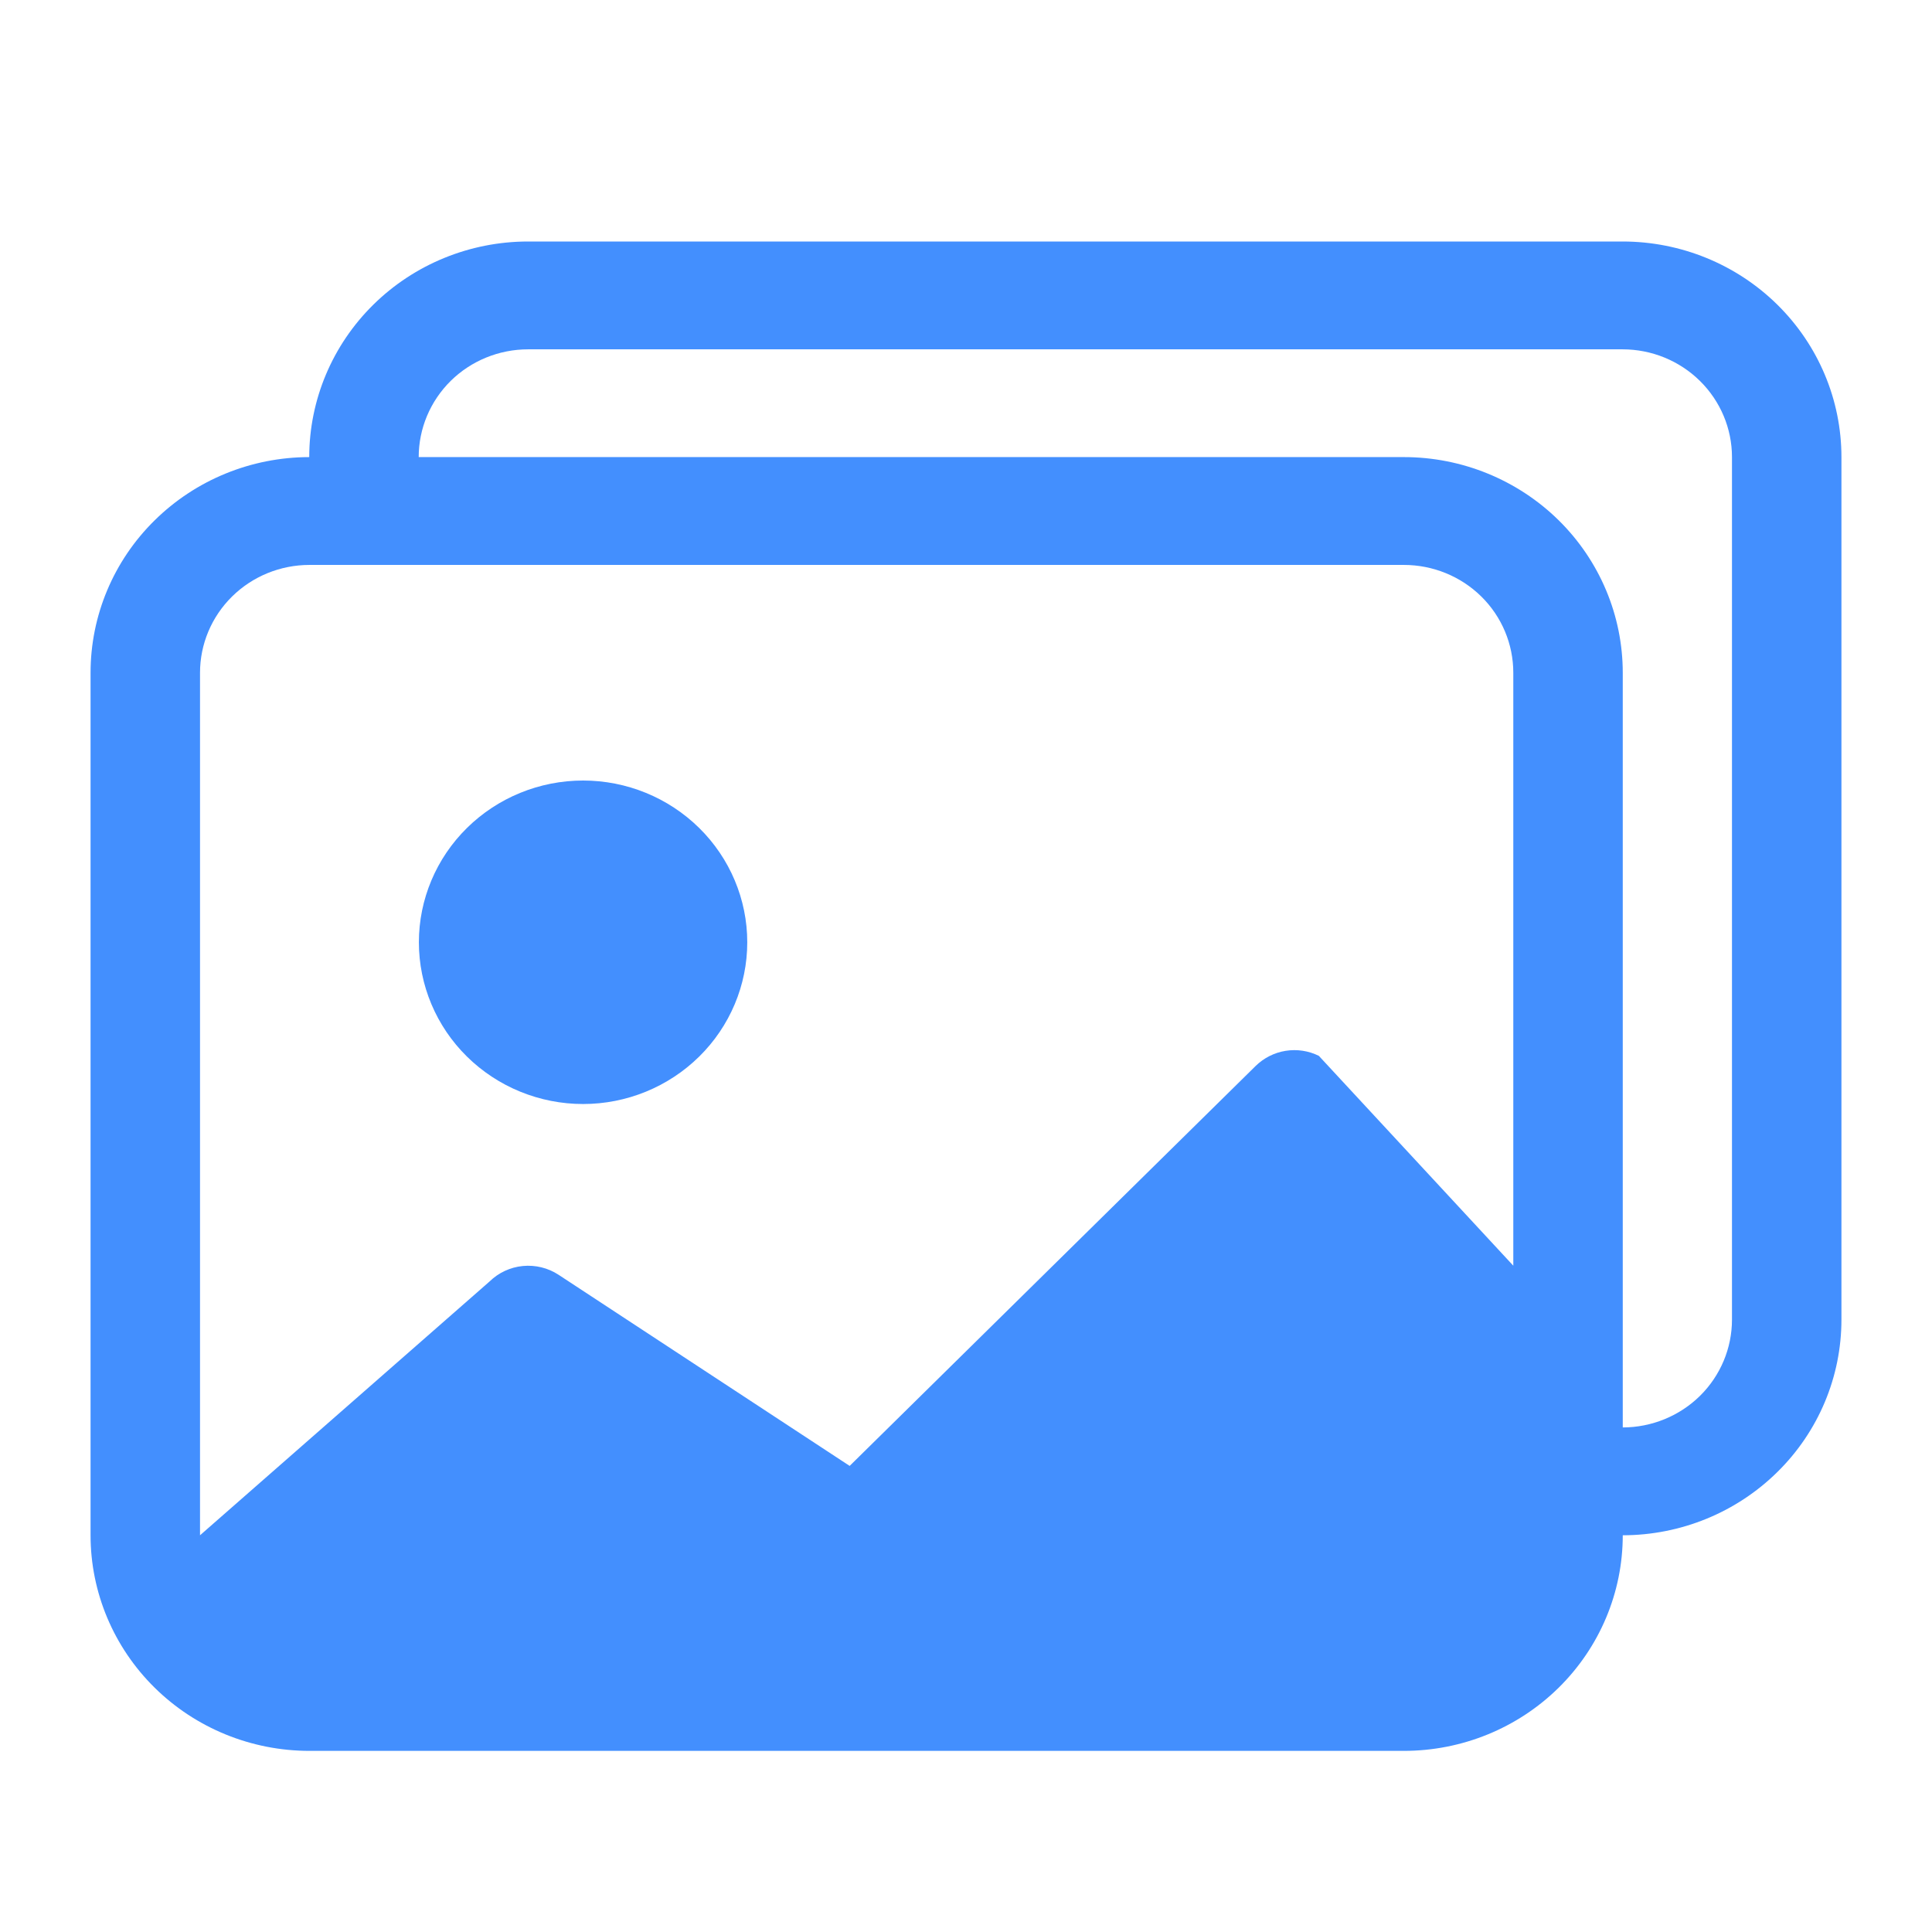
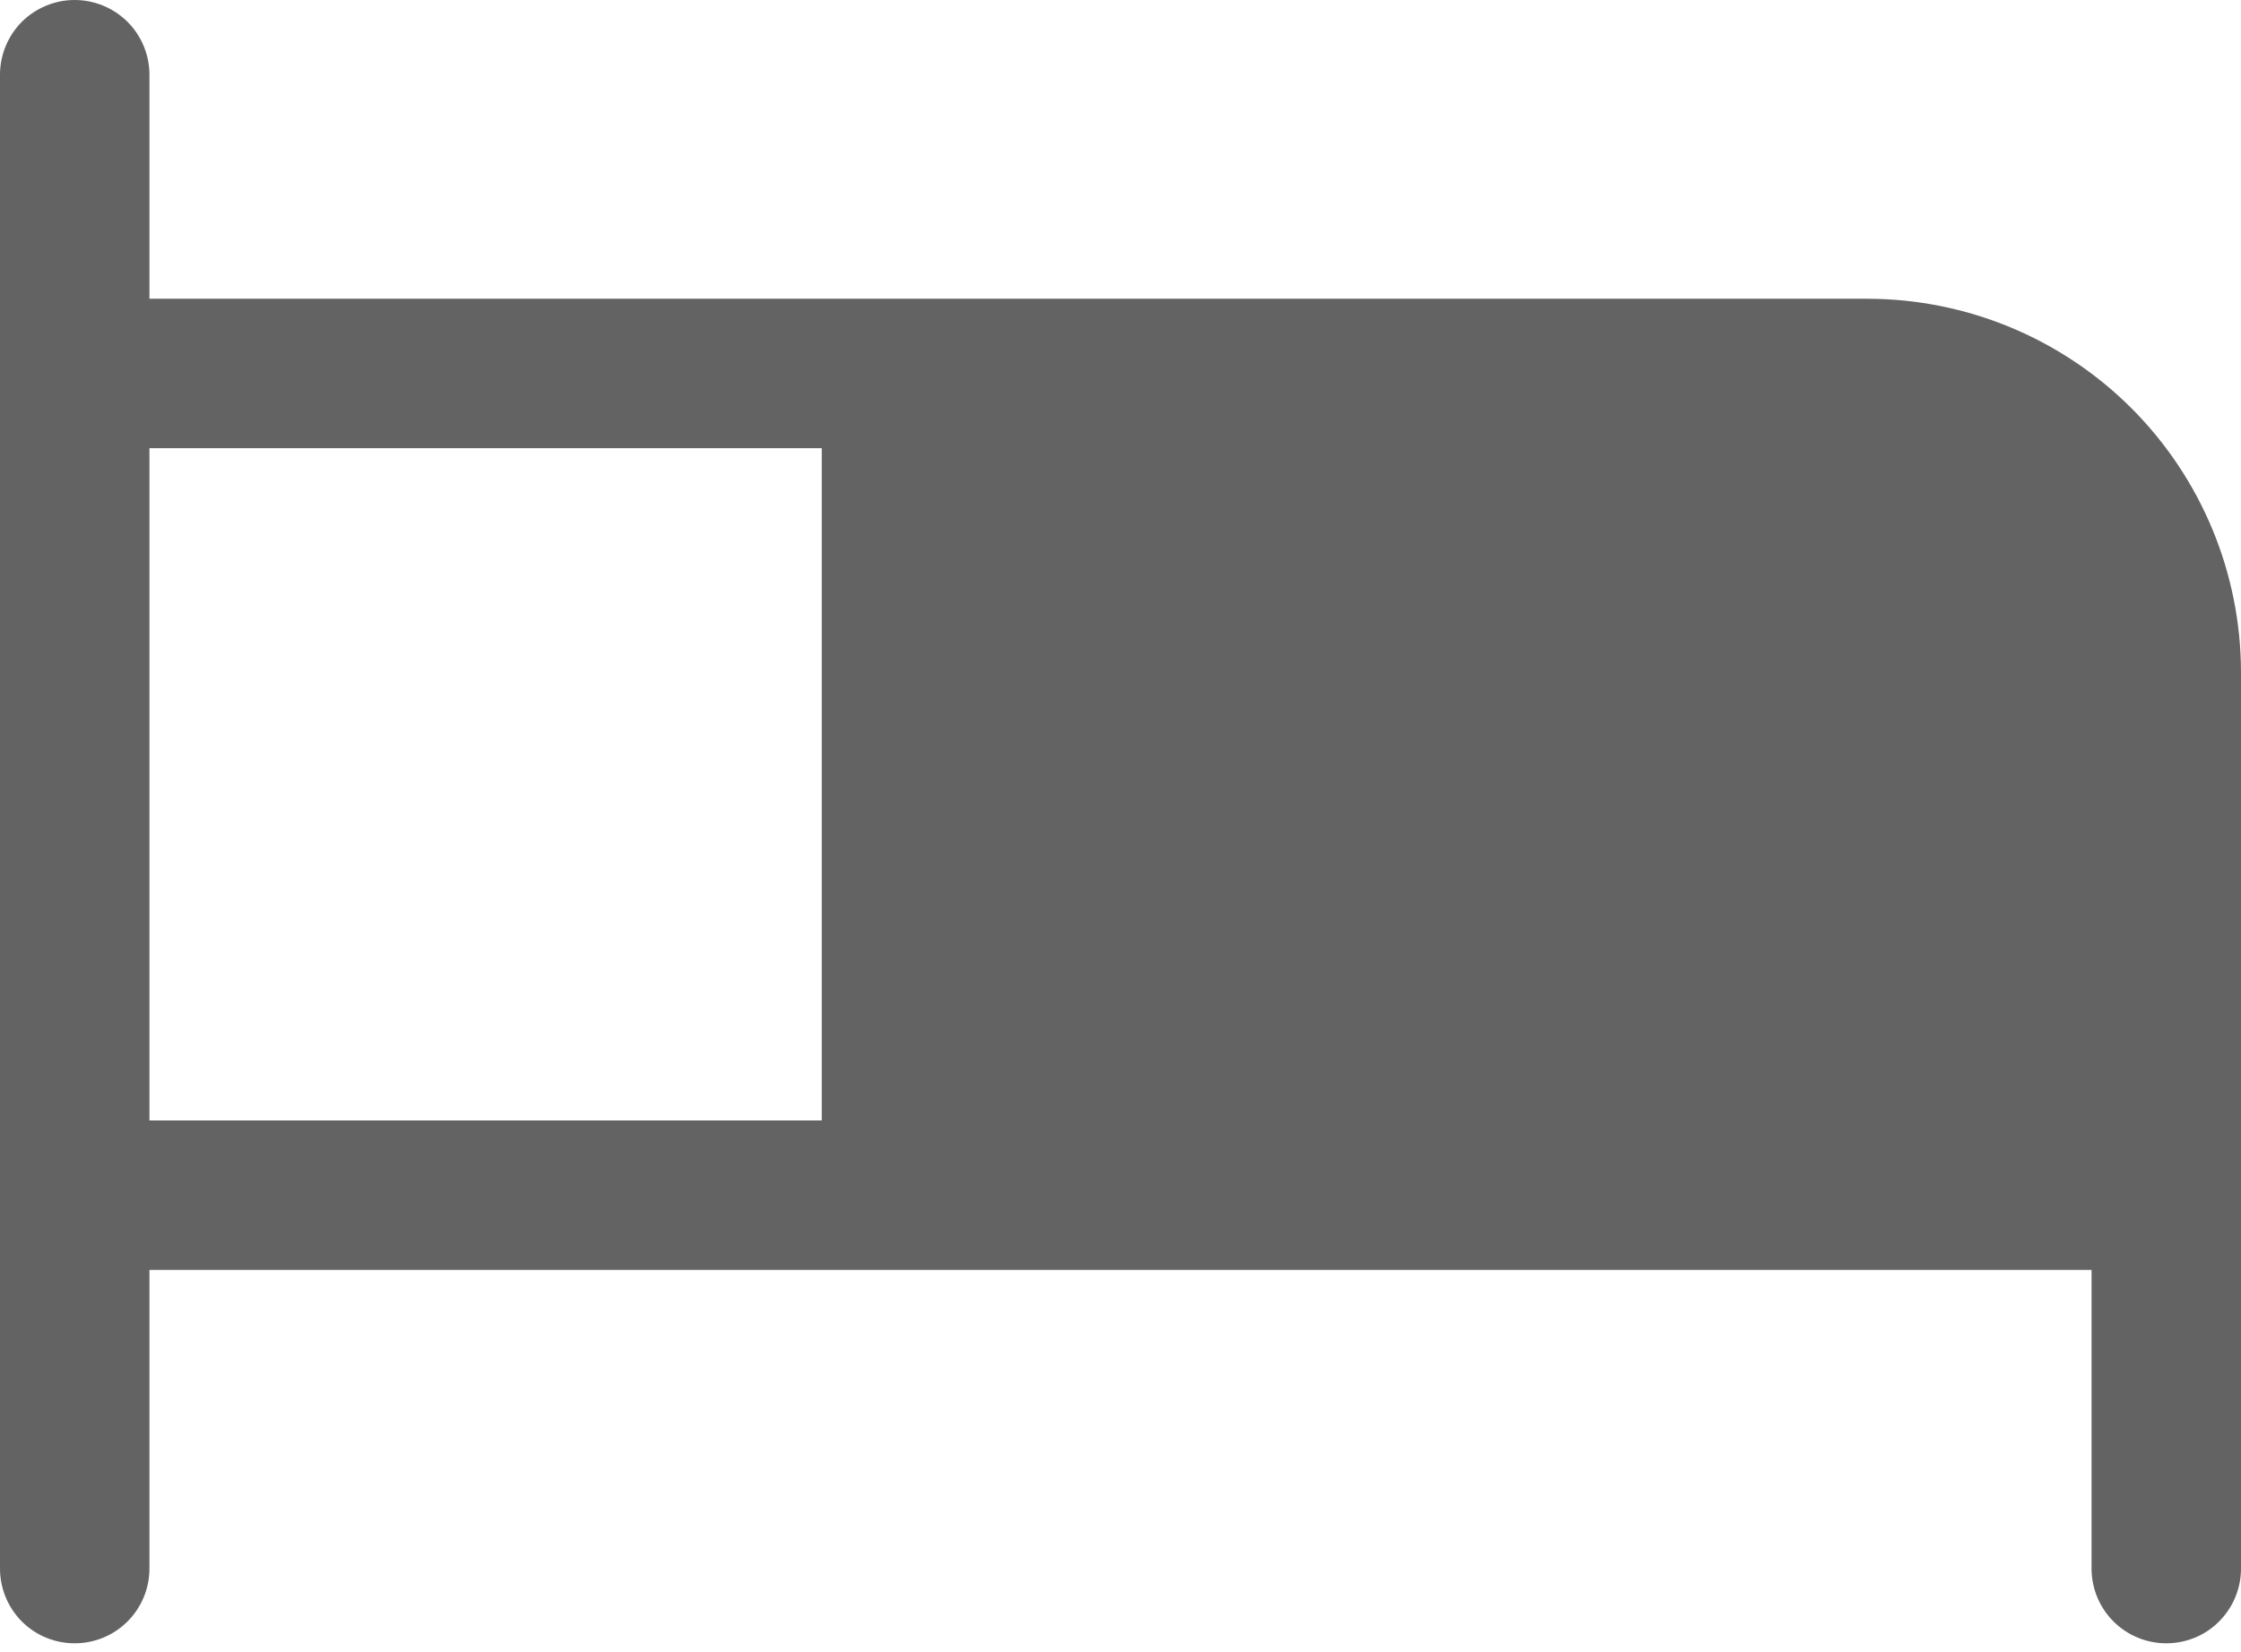
- <svg xmlns="http://www.w3.org/2000/svg" width="32" height="32" viewBox="0 0 32 32" fill="none">
-   <path d="M9.658 18.286C10.379 18.286 11.07 18.003 11.58 17.501C12.09 16.999 12.377 16.317 12.377 15.607C12.377 14.897 12.09 14.215 11.58 13.713C11.07 13.211 10.379 12.928 9.658 12.928C8.936 12.928 8.245 13.211 7.735 13.713C7.225 14.215 6.938 14.897 6.938 15.607C6.938 16.317 7.225 16.999 7.735 17.501C8.245 18.003 8.936 18.286 9.658 18.286Z" fill="#438FFE" />
-   <path d="M26.878 25.429C26.878 26.376 26.496 27.284 25.816 27.954C25.136 28.624 24.214 29 23.253 29H5.125C4.164 29 3.242 28.624 2.562 27.954C1.882 27.284 1.5 26.376 1.5 25.429V11.143C1.5 10.196 1.881 9.288 2.561 8.619C3.24 7.949 4.161 7.572 5.122 7.571C5.122 6.624 5.504 5.716 6.184 5.046C6.864 4.376 7.786 4 8.747 4H26.875C27.836 4 28.758 4.376 29.438 5.046C30.118 5.716 30.5 6.624 30.5 7.571V21.857C30.5 22.804 30.119 23.712 29.439 24.381C28.76 25.051 27.839 25.428 26.878 25.429ZM26.875 5.786H8.747C8.267 5.786 7.805 5.974 7.465 6.309C7.126 6.644 6.935 7.098 6.935 7.571H23.253C24.214 7.571 25.136 7.948 25.816 8.617C26.496 9.287 26.878 10.196 26.878 11.143V23.643C27.358 23.642 27.819 23.453 28.158 23.119C28.497 22.784 28.687 22.33 28.687 21.857V7.571C28.687 7.098 28.496 6.644 28.156 6.309C27.816 5.974 27.355 5.786 26.875 5.786ZM5.125 9.357C4.645 9.357 4.184 9.545 3.844 9.88C3.504 10.215 3.313 10.669 3.313 11.143V25.429L8.109 21.225C8.257 21.08 8.452 20.989 8.66 20.969C8.868 20.949 9.077 21 9.251 21.114L14.073 24.28L20.798 17.655C20.933 17.523 21.106 17.435 21.294 17.405C21.482 17.375 21.674 17.404 21.844 17.488L25.065 20.964V11.143C25.065 10.669 24.875 10.215 24.535 9.88C24.195 9.545 23.733 9.357 23.253 9.357H5.125Z" fill="#438FFE" />
+ <svg xmlns="http://www.w3.org/2000/svg" width="19" height="14" viewBox="0 0 19 14" fill="none">
+   <path d="M15.833 2.533H1.267V0.633C1.267 0.465 1.2 0.304 1.081 0.185C0.962 0.067 0.801 0 0.633 0C0.465 0 0.304 0.067 0.185 0.185C0.067 0.304 0 0.465 0 0.633V13.3C0 13.468 0.067 13.629 0.185 13.748C0.304 13.867 0.465 13.933 0.633 13.933C0.801 13.933 0.962 13.867 1.081 13.748C1.2 13.629 1.267 13.468 1.267 13.3V10.767H17.733V13.3C17.733 13.468 17.8 13.629 17.919 13.748C18.038 13.867 18.199 13.933 18.367 13.933C18.535 13.933 18.696 13.867 18.814 13.748C18.933 13.629 19 13.468 19 13.3V5.7C18.999 4.86 18.665 4.056 18.072 3.462C17.478 2.868 16.673 2.534 15.833 2.533ZM1.267 3.8H6.967V9.5H1.267V3.8Z" fill="#636363" />
</svg>
